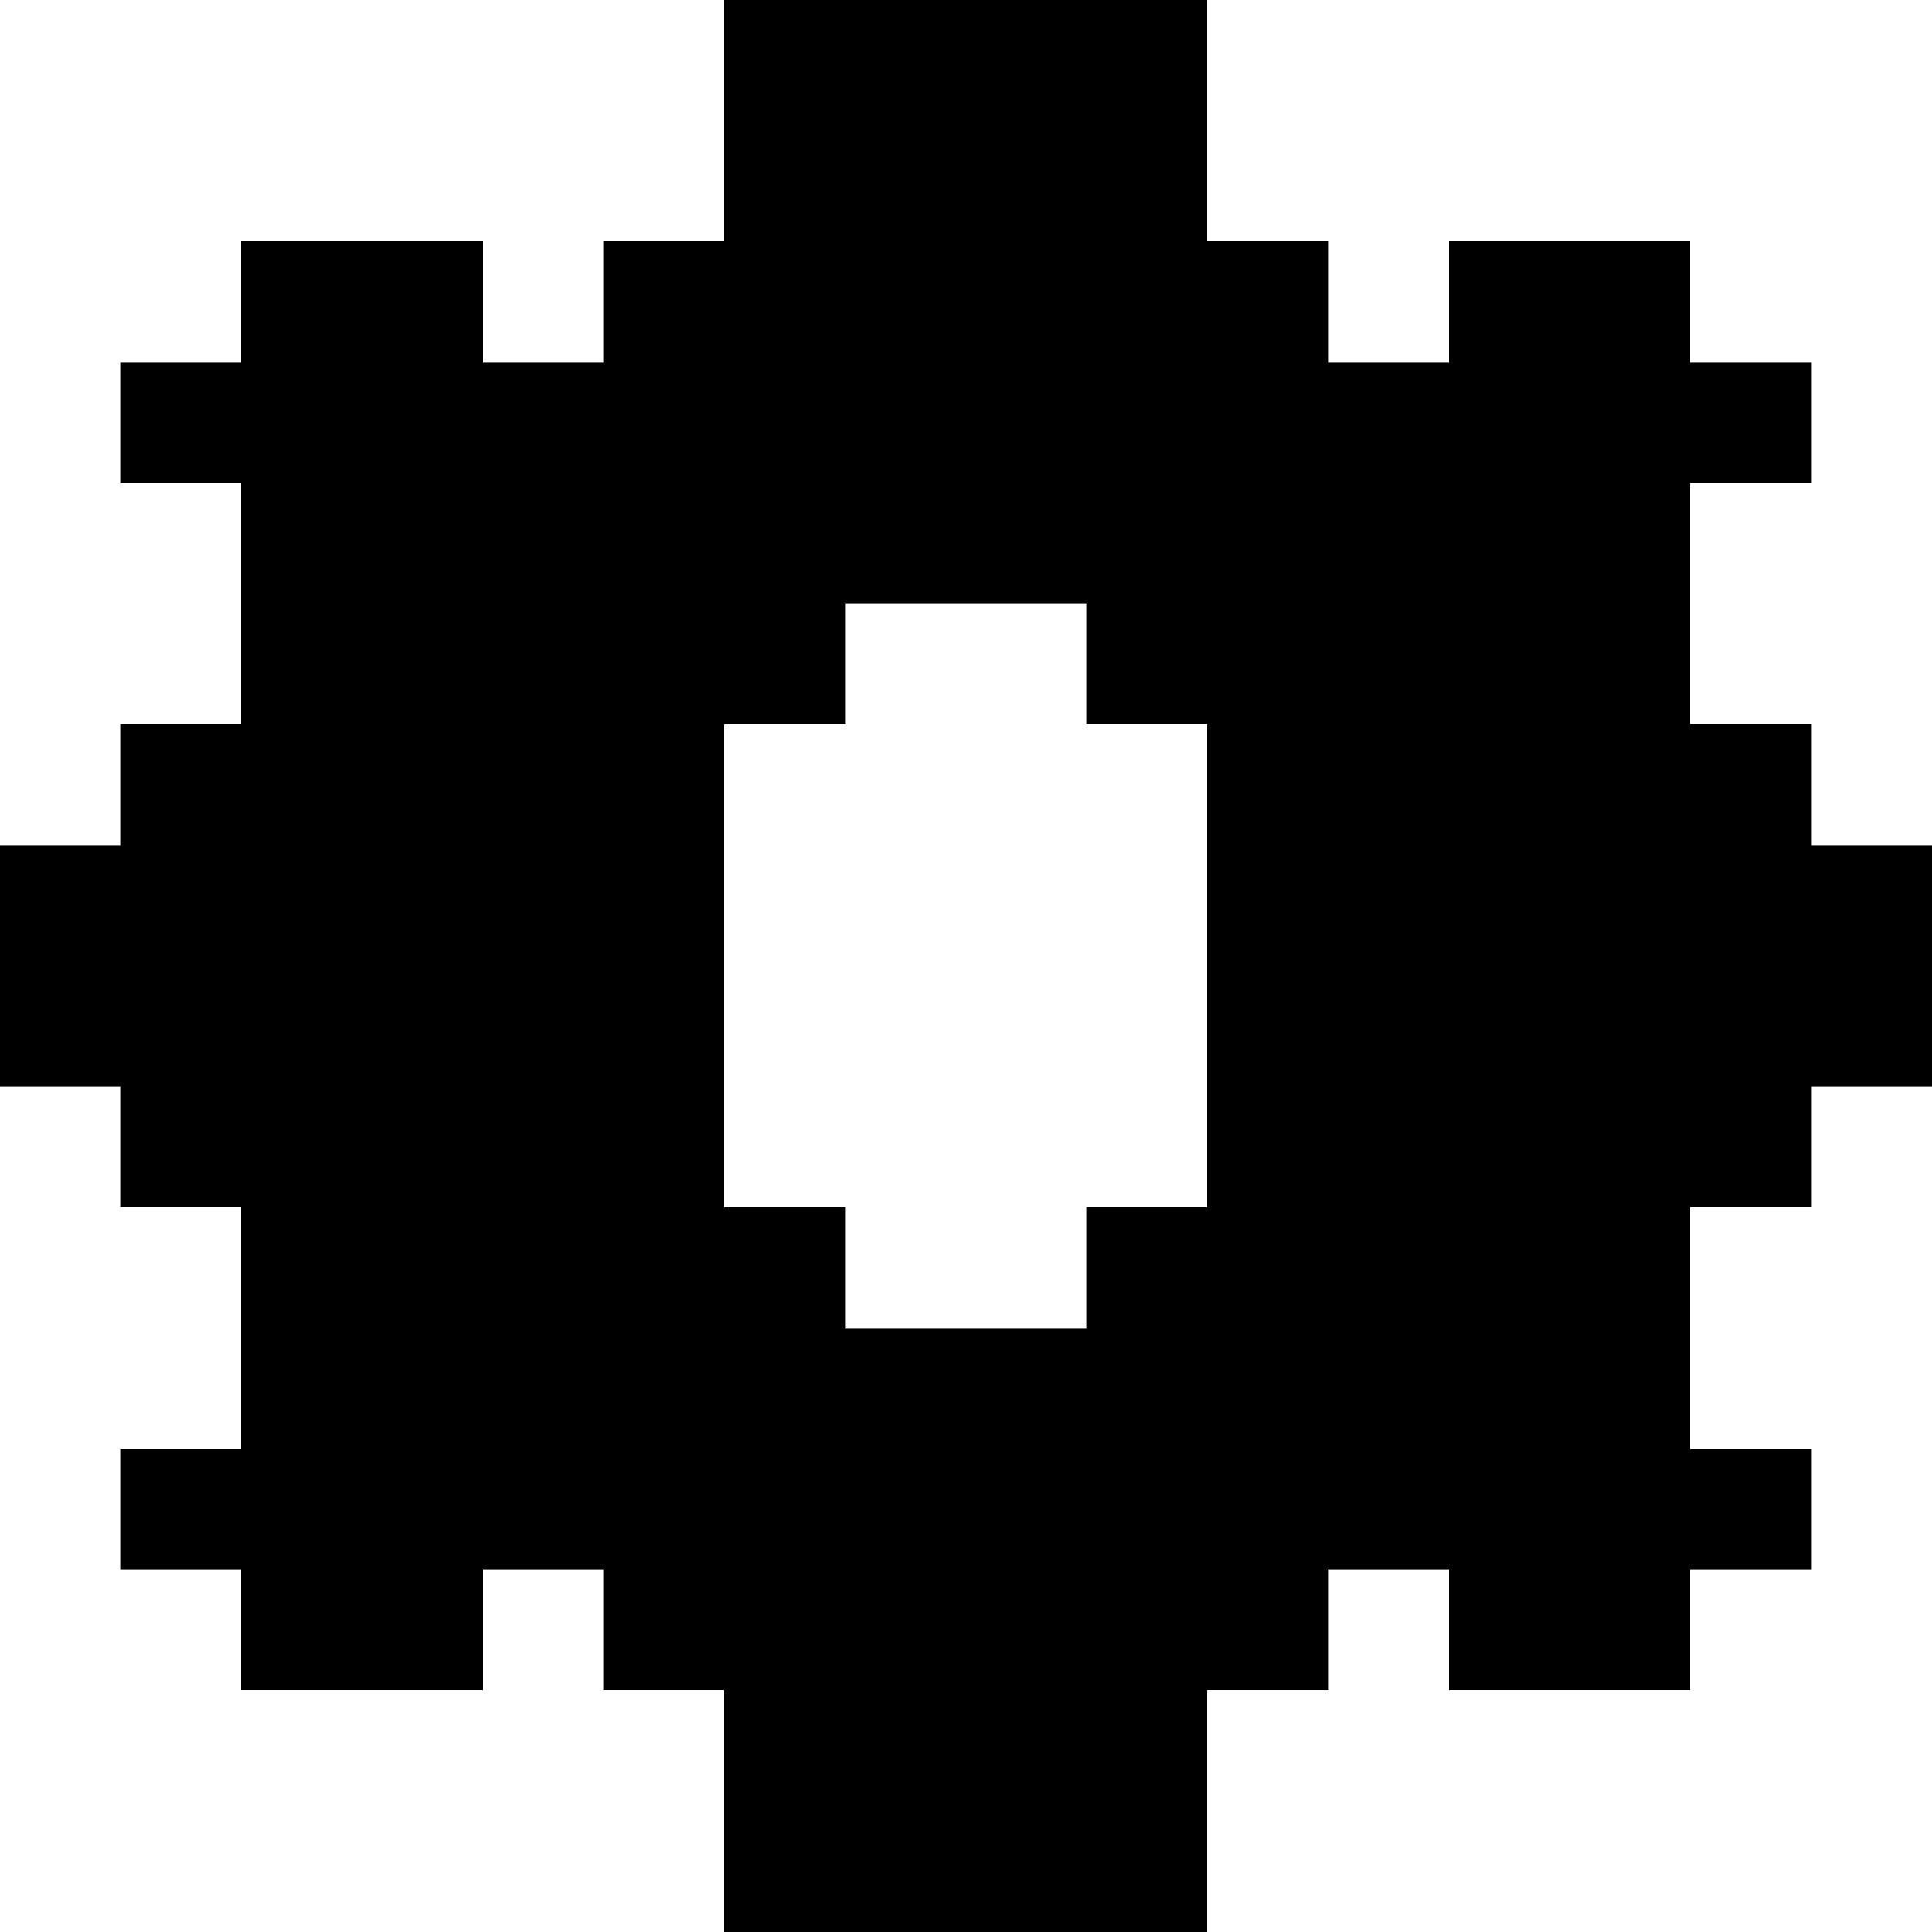
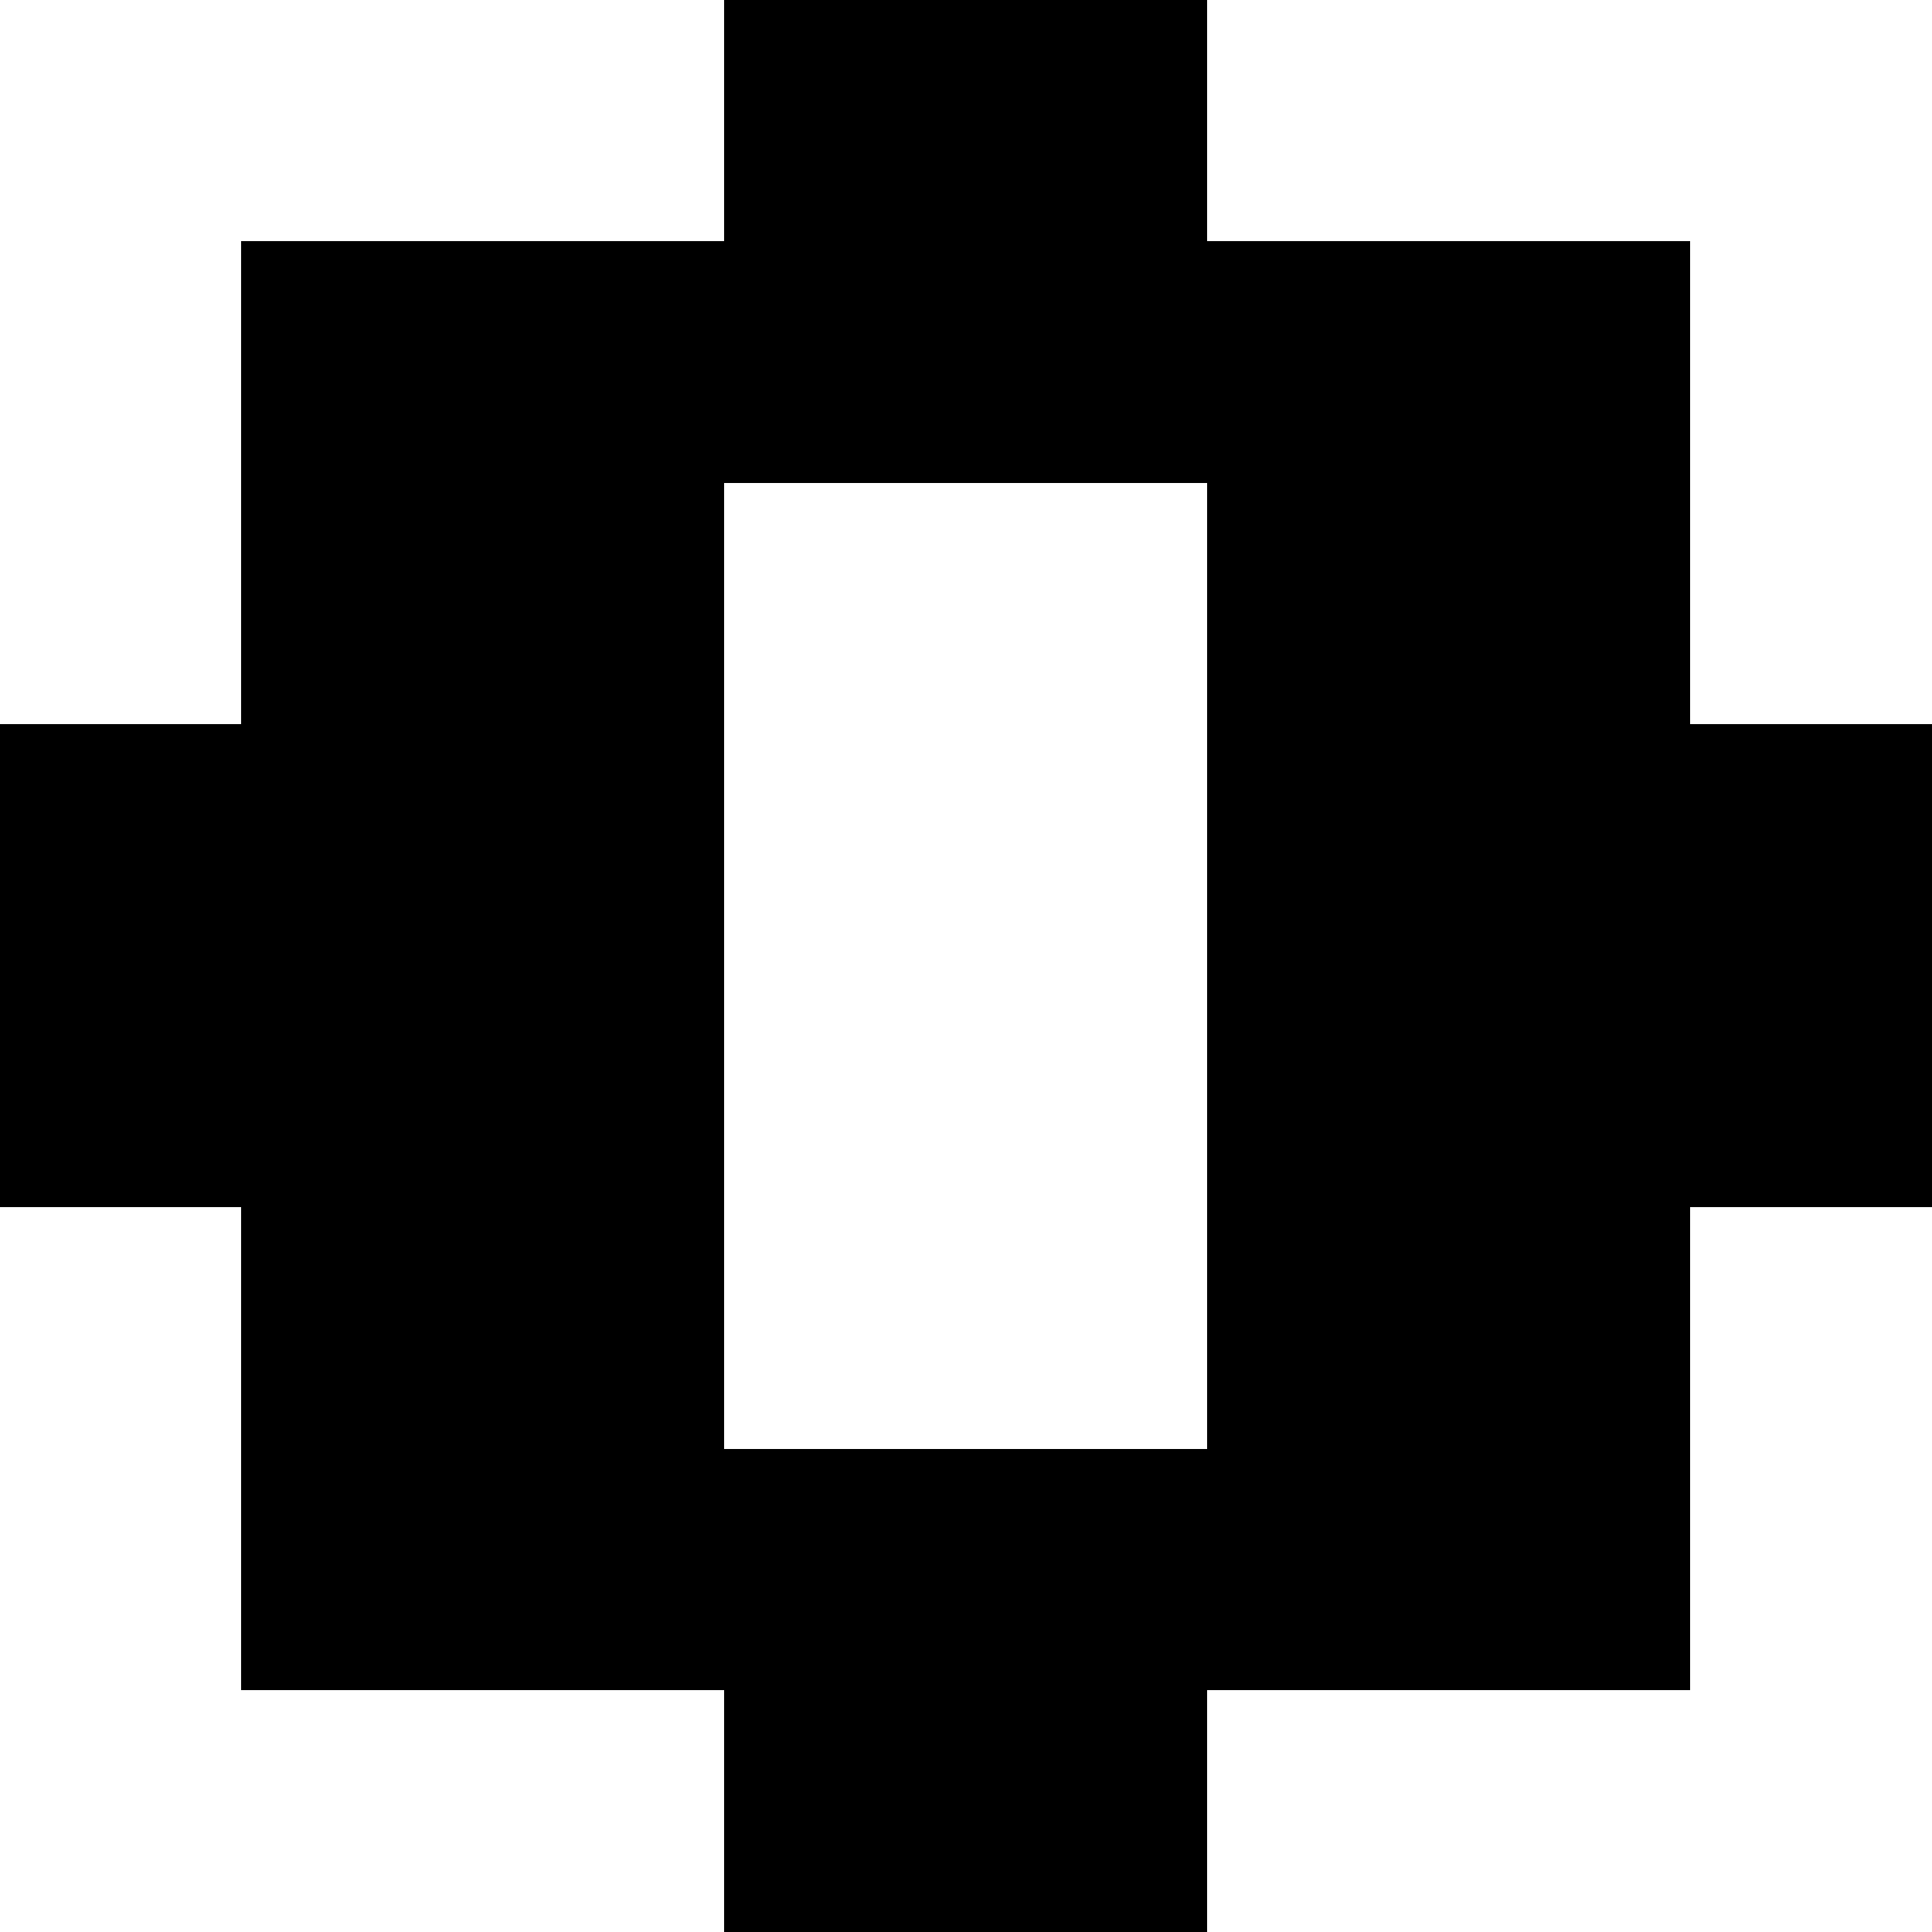
- <svg xmlns="http://www.w3.org/2000/svg" viewBox="0 0 16 16" width="16" height="16">
-   <path fill="currentColor" shape-rendering="crispEdges" d="M6 0h4v1h-4zM6 1h4v1h-4zM2 2h2v1h-2zM5 2h6v1h-6zM12 2h2v1h-2zM1 3h14v1h-14zM2 4h12v1h-12zM2 5h5v1h-5zM9 5h5v1h-5zM1 6h5v1h-5zM10 6h5v1h-5zM0 7h6v1h-6zM10 7h6v1h-6zM0 8h6v1h-6zM10 8h6v1h-6zM1 9h5v1h-5zM10 9h5v1h-5zM2 10h5v1h-5zM9 10h5v1h-5zM2 11h12v1h-12zM1 12h14v1h-14zM2 13h2v1h-2zM5 13h6v1h-6zM12 13h2v1h-2zM6 14h4v1h-4zM6 15h4v1h-4z" />
+ <svg xmlns="http://www.w3.org/2000/svg" viewBox="0 0 8 8" width="8" height="8">
+   <g fill="currentColor" shape-rendering="crispEdges">
+     <rect x="3" y="0" width="1" height="1" />
+     <rect x="4" y="0" width="1" height="1" />
+     <rect x="1" y="1" width="1" height="1" />
+     <rect x="2" y="1" width="1" height="1" />
+     <rect x="3" y="1" width="1" height="1" />
+     <rect x="4" y="1" width="1" height="1" />
+     <rect x="5" y="1" width="1" height="1" />
+     <rect x="6" y="1" width="1" height="1" />
+     <rect x="1" y="2" width="1" height="1" />
+     <rect x="2" y="2" width="1" height="1" />
+     <rect x="5" y="2" width="1" height="1" />
+     <rect x="6" y="2" width="1" height="1" />
+     <rect x="0" y="3" width="1" height="1" />
+     <rect x="1" y="3" width="1" height="1" />
+     <rect x="2" y="3" width="1" height="1" />
+     <rect x="5" y="3" width="1" height="1" />
+     <rect x="6" y="3" width="1" height="1" />
+     <rect x="7" y="3" width="1" height="1" />
+     <rect x="0" y="4" width="1" height="1" />
+     <rect x="1" y="4" width="1" height="1" />
+     <rect x="2" y="4" width="1" height="1" />
+     <rect x="5" y="4" width="1" height="1" />
+     <rect x="6" y="4" width="1" height="1" />
+     <rect x="7" y="4" width="1" height="1" />
+     <rect x="1" y="5" width="1" height="1" />
+     <rect x="2" y="5" width="1" height="1" />
+     <rect x="5" y="5" width="1" height="1" />
+     <rect x="6" y="5" width="1" height="1" />
+     <rect x="1" y="6" width="1" height="1" />
+     <rect x="2" y="6" width="1" height="1" />
+     <rect x="3" y="6" width="1" height="1" />
+     <rect x="4" y="6" width="1" height="1" />
+     <rect x="5" y="6" width="1" height="1" />
+     <rect x="6" y="6" width="1" height="1" />
+     <rect x="3" y="7" width="1" height="1" />
+     <rect x="4" y="7" width="1" height="1" />
+   </g>
</svg>
